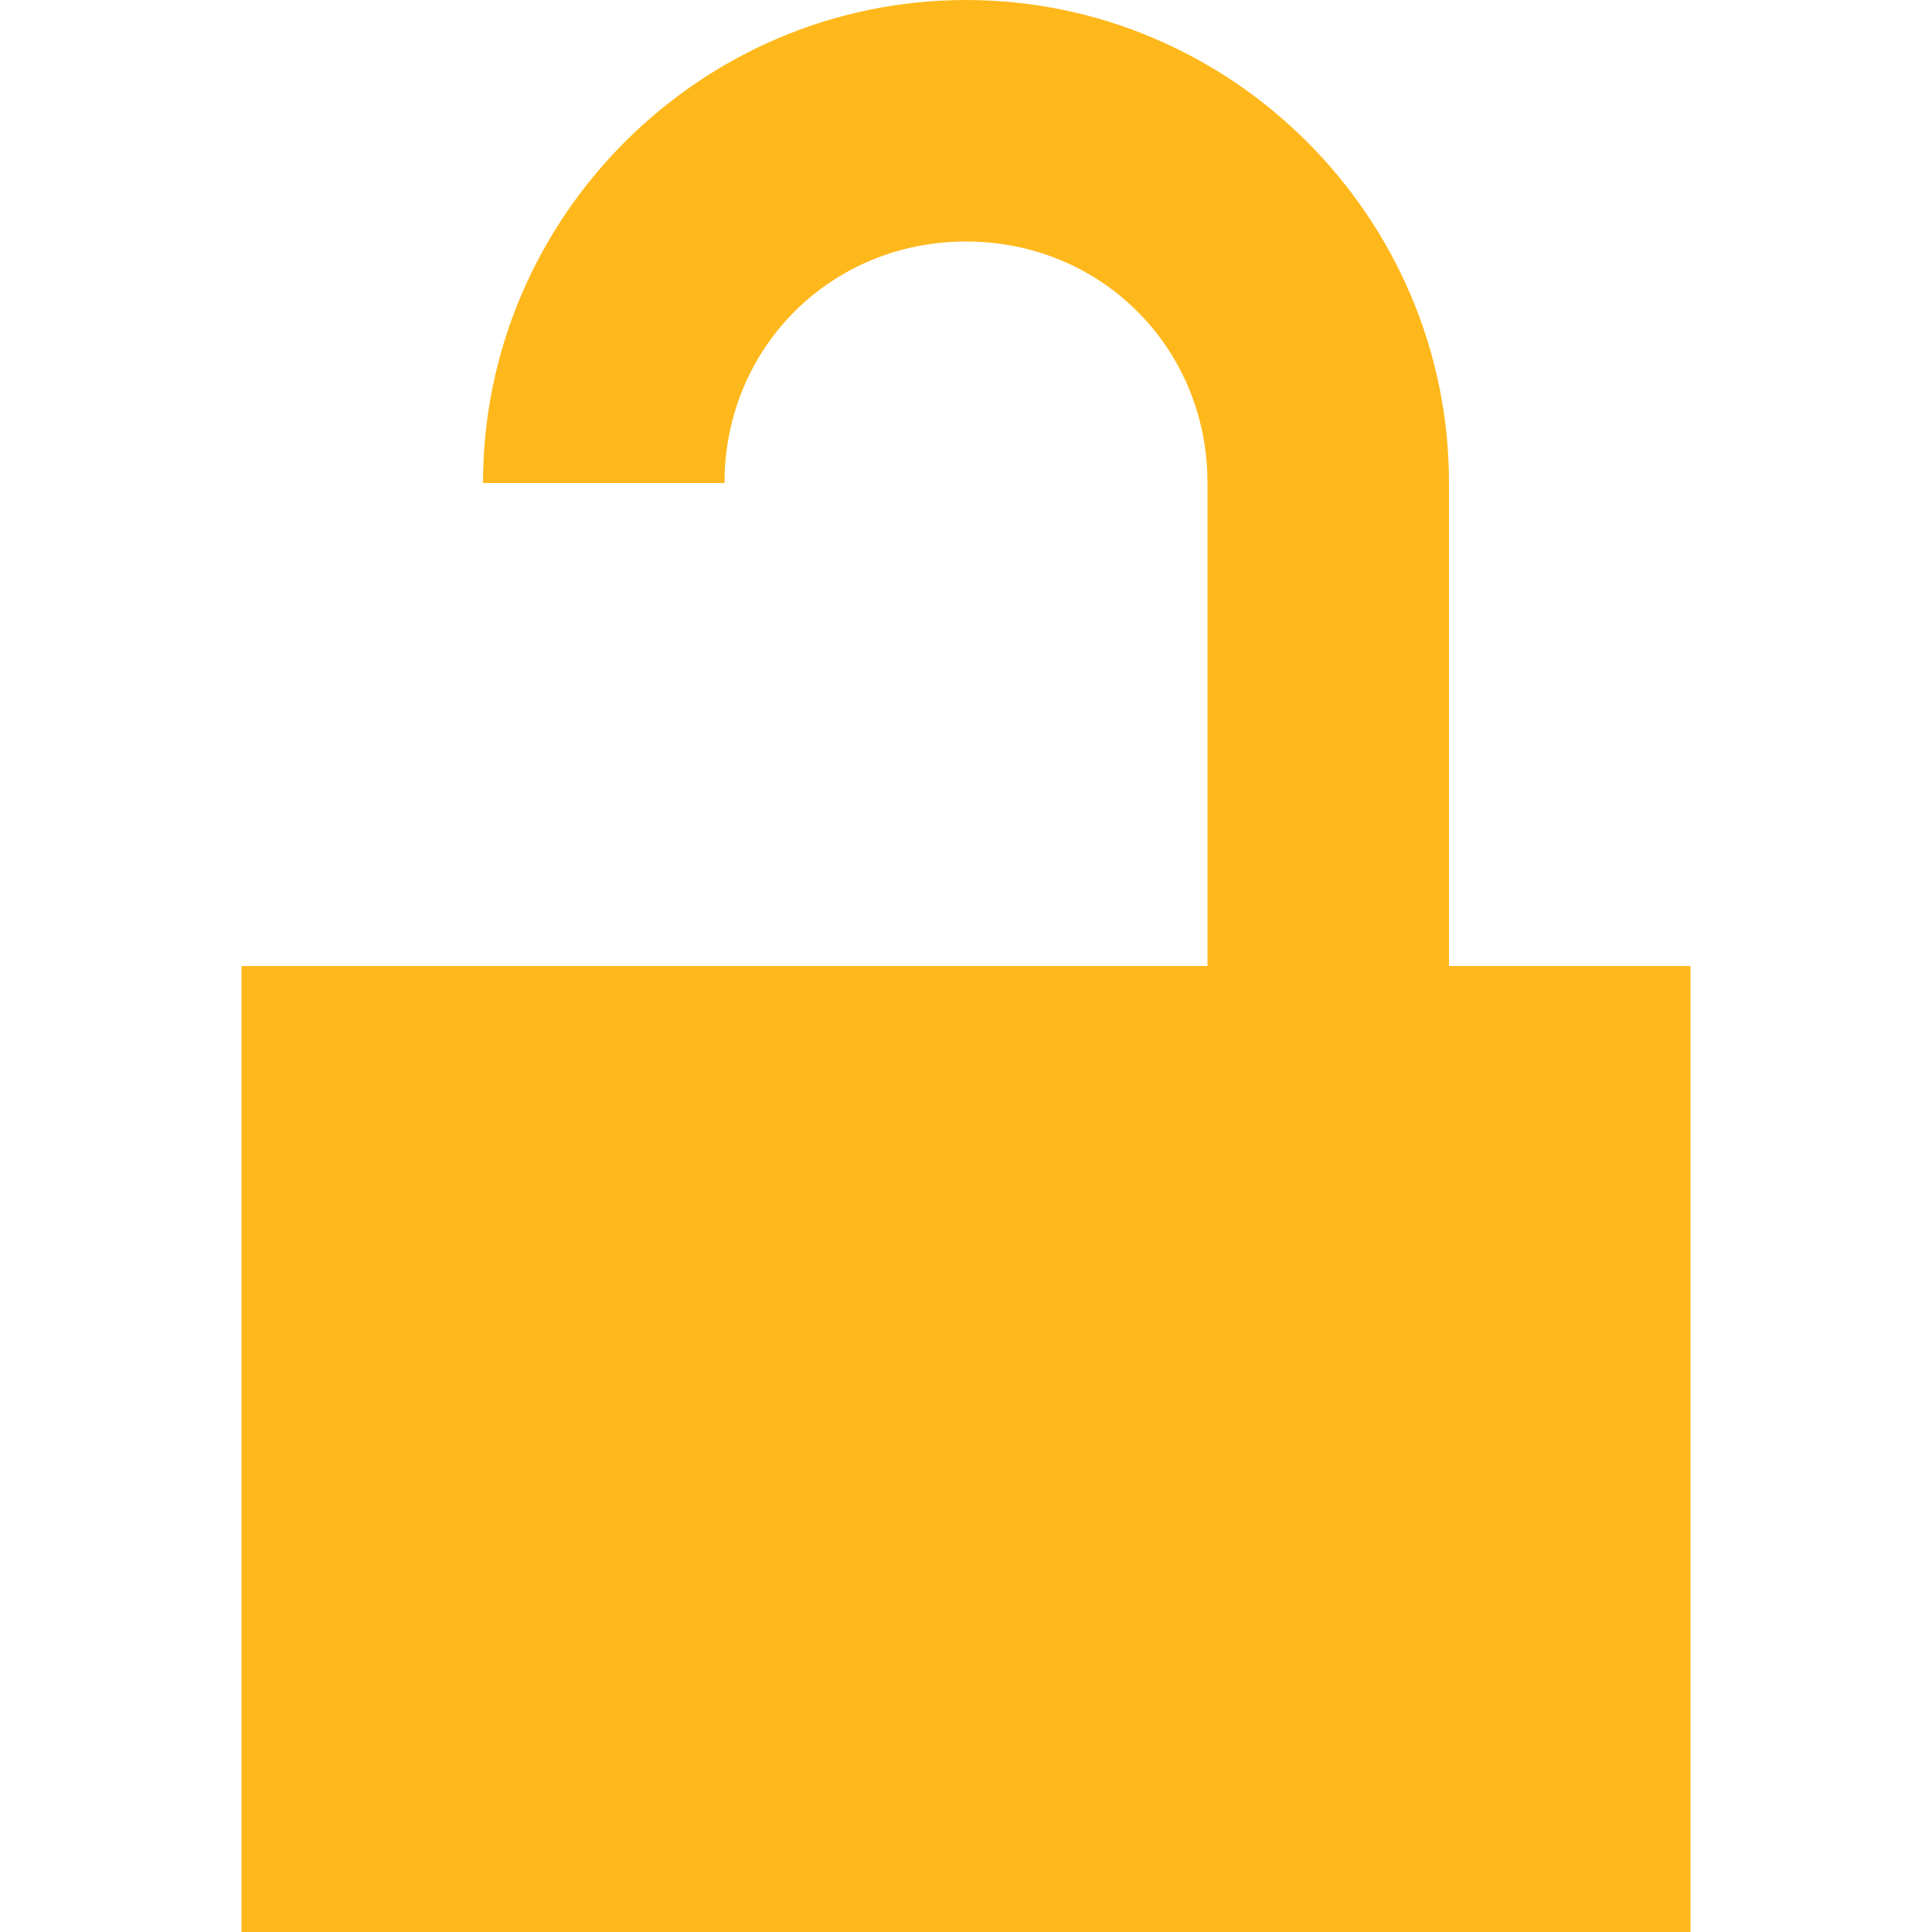
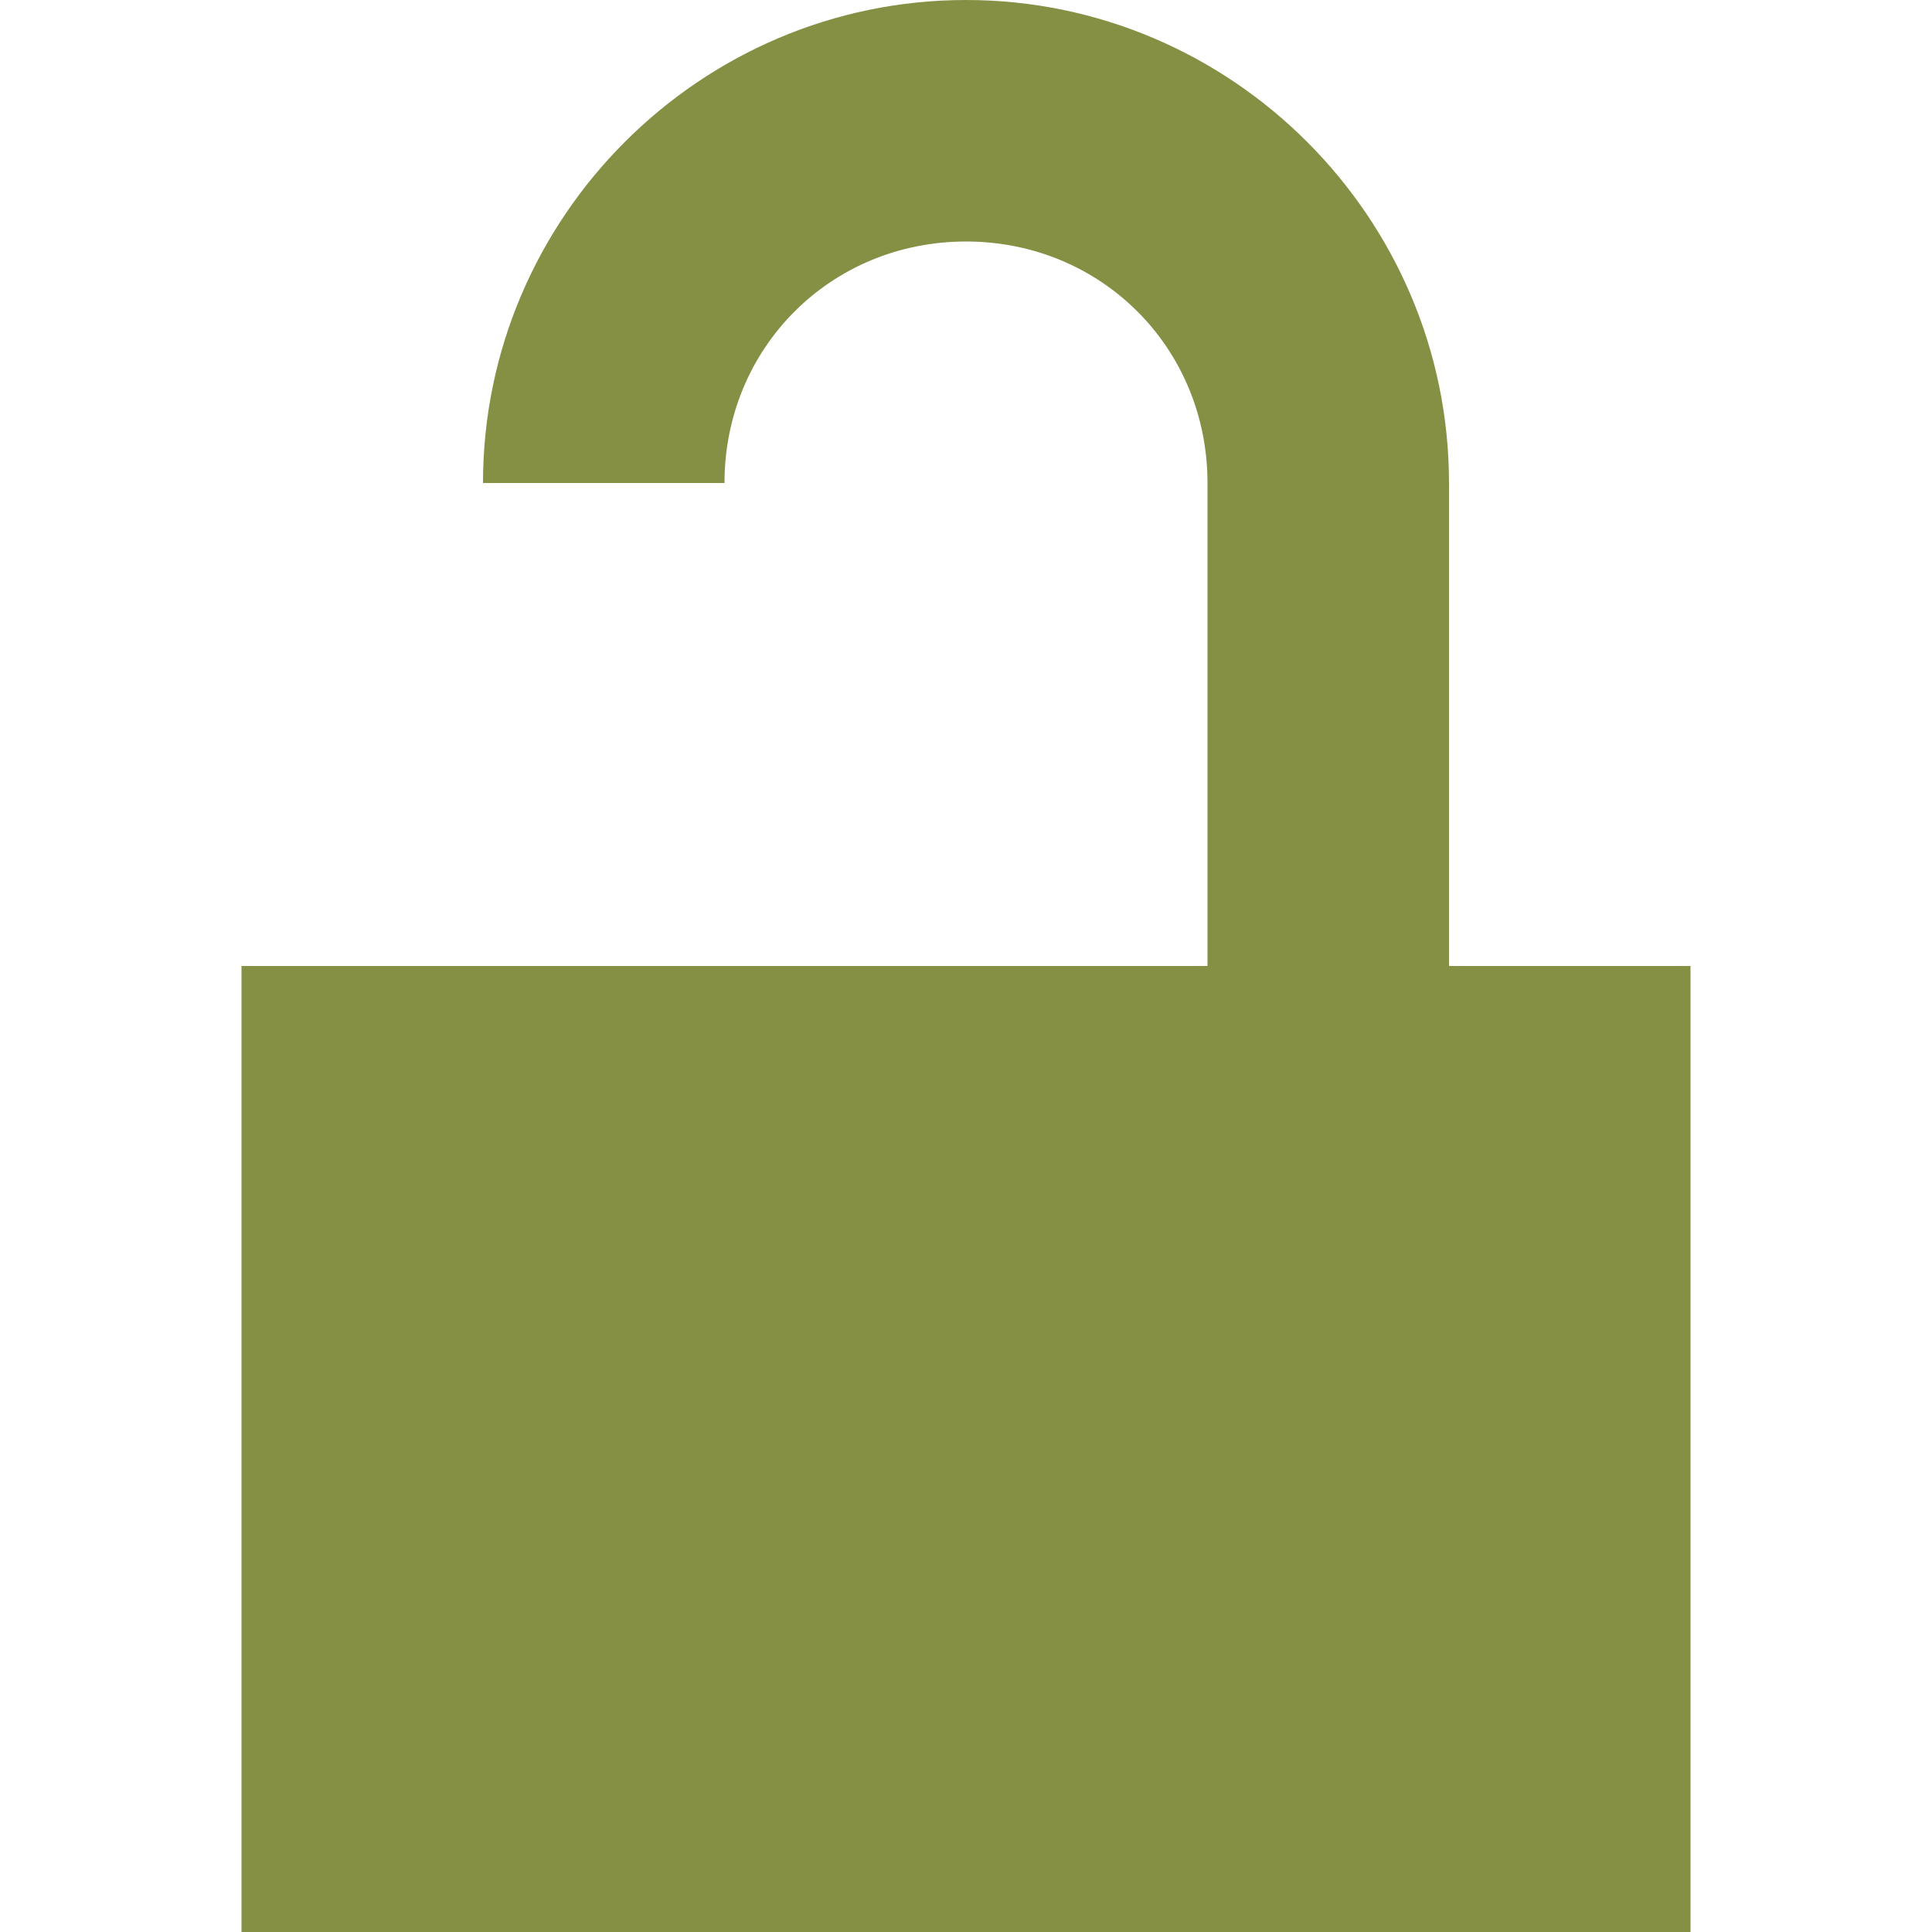
<svg xmlns="http://www.w3.org/2000/svg" width="8" height="8" viewBox="0 0 8 8">
-   <path d="M3 0c-1.1 0-2 .9-2 2h1c0-.56.44-1 1-1s1 .44 1 1v2h-4v4h6v-4h-1v-2c0-1.1-.9-2-2-2z" transform="translate(1)" style="fill:#FFB81C;fill-opacity:1" />
+   <path d="M3 0c-1.1 0-2 .9-2 2h1c0-.56.44-1 1-1s1 .44 1 1v2h-4v4h6v-4h-1v-2c0-1.1-.9-2-2-2z" transform="translate(1)" style="fill:#859044;fill-opacity:1" />
</svg>
